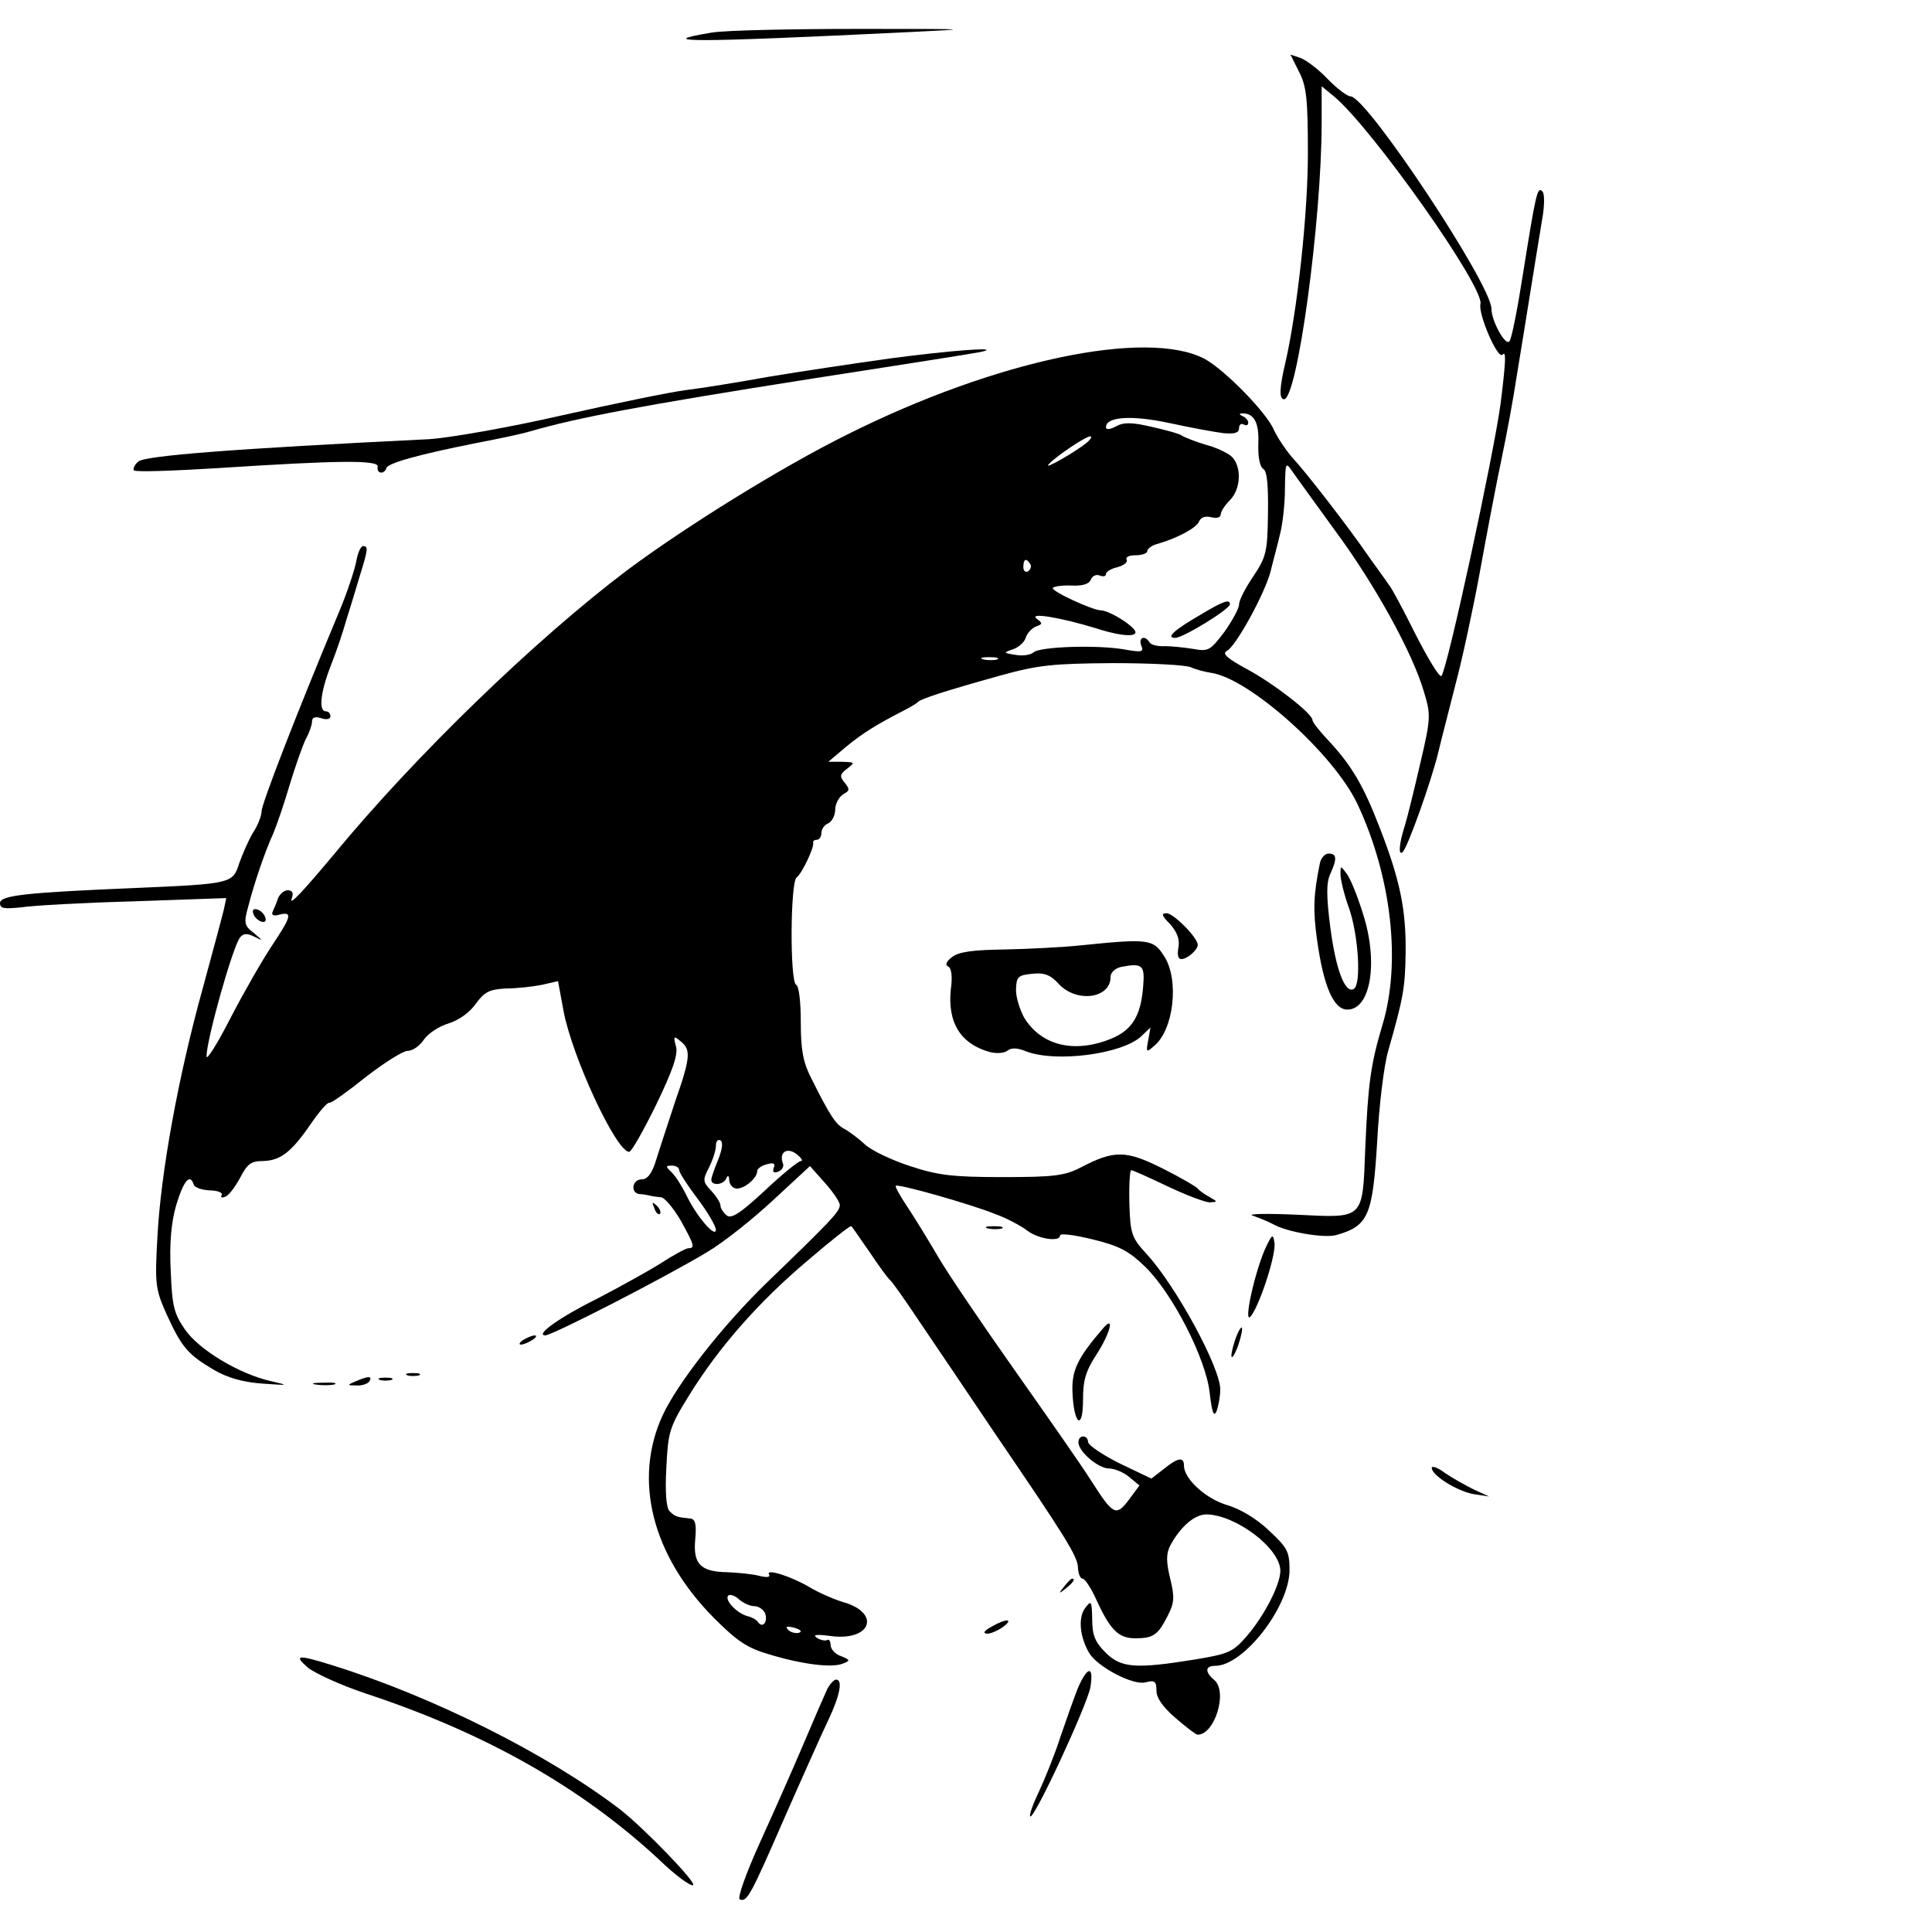
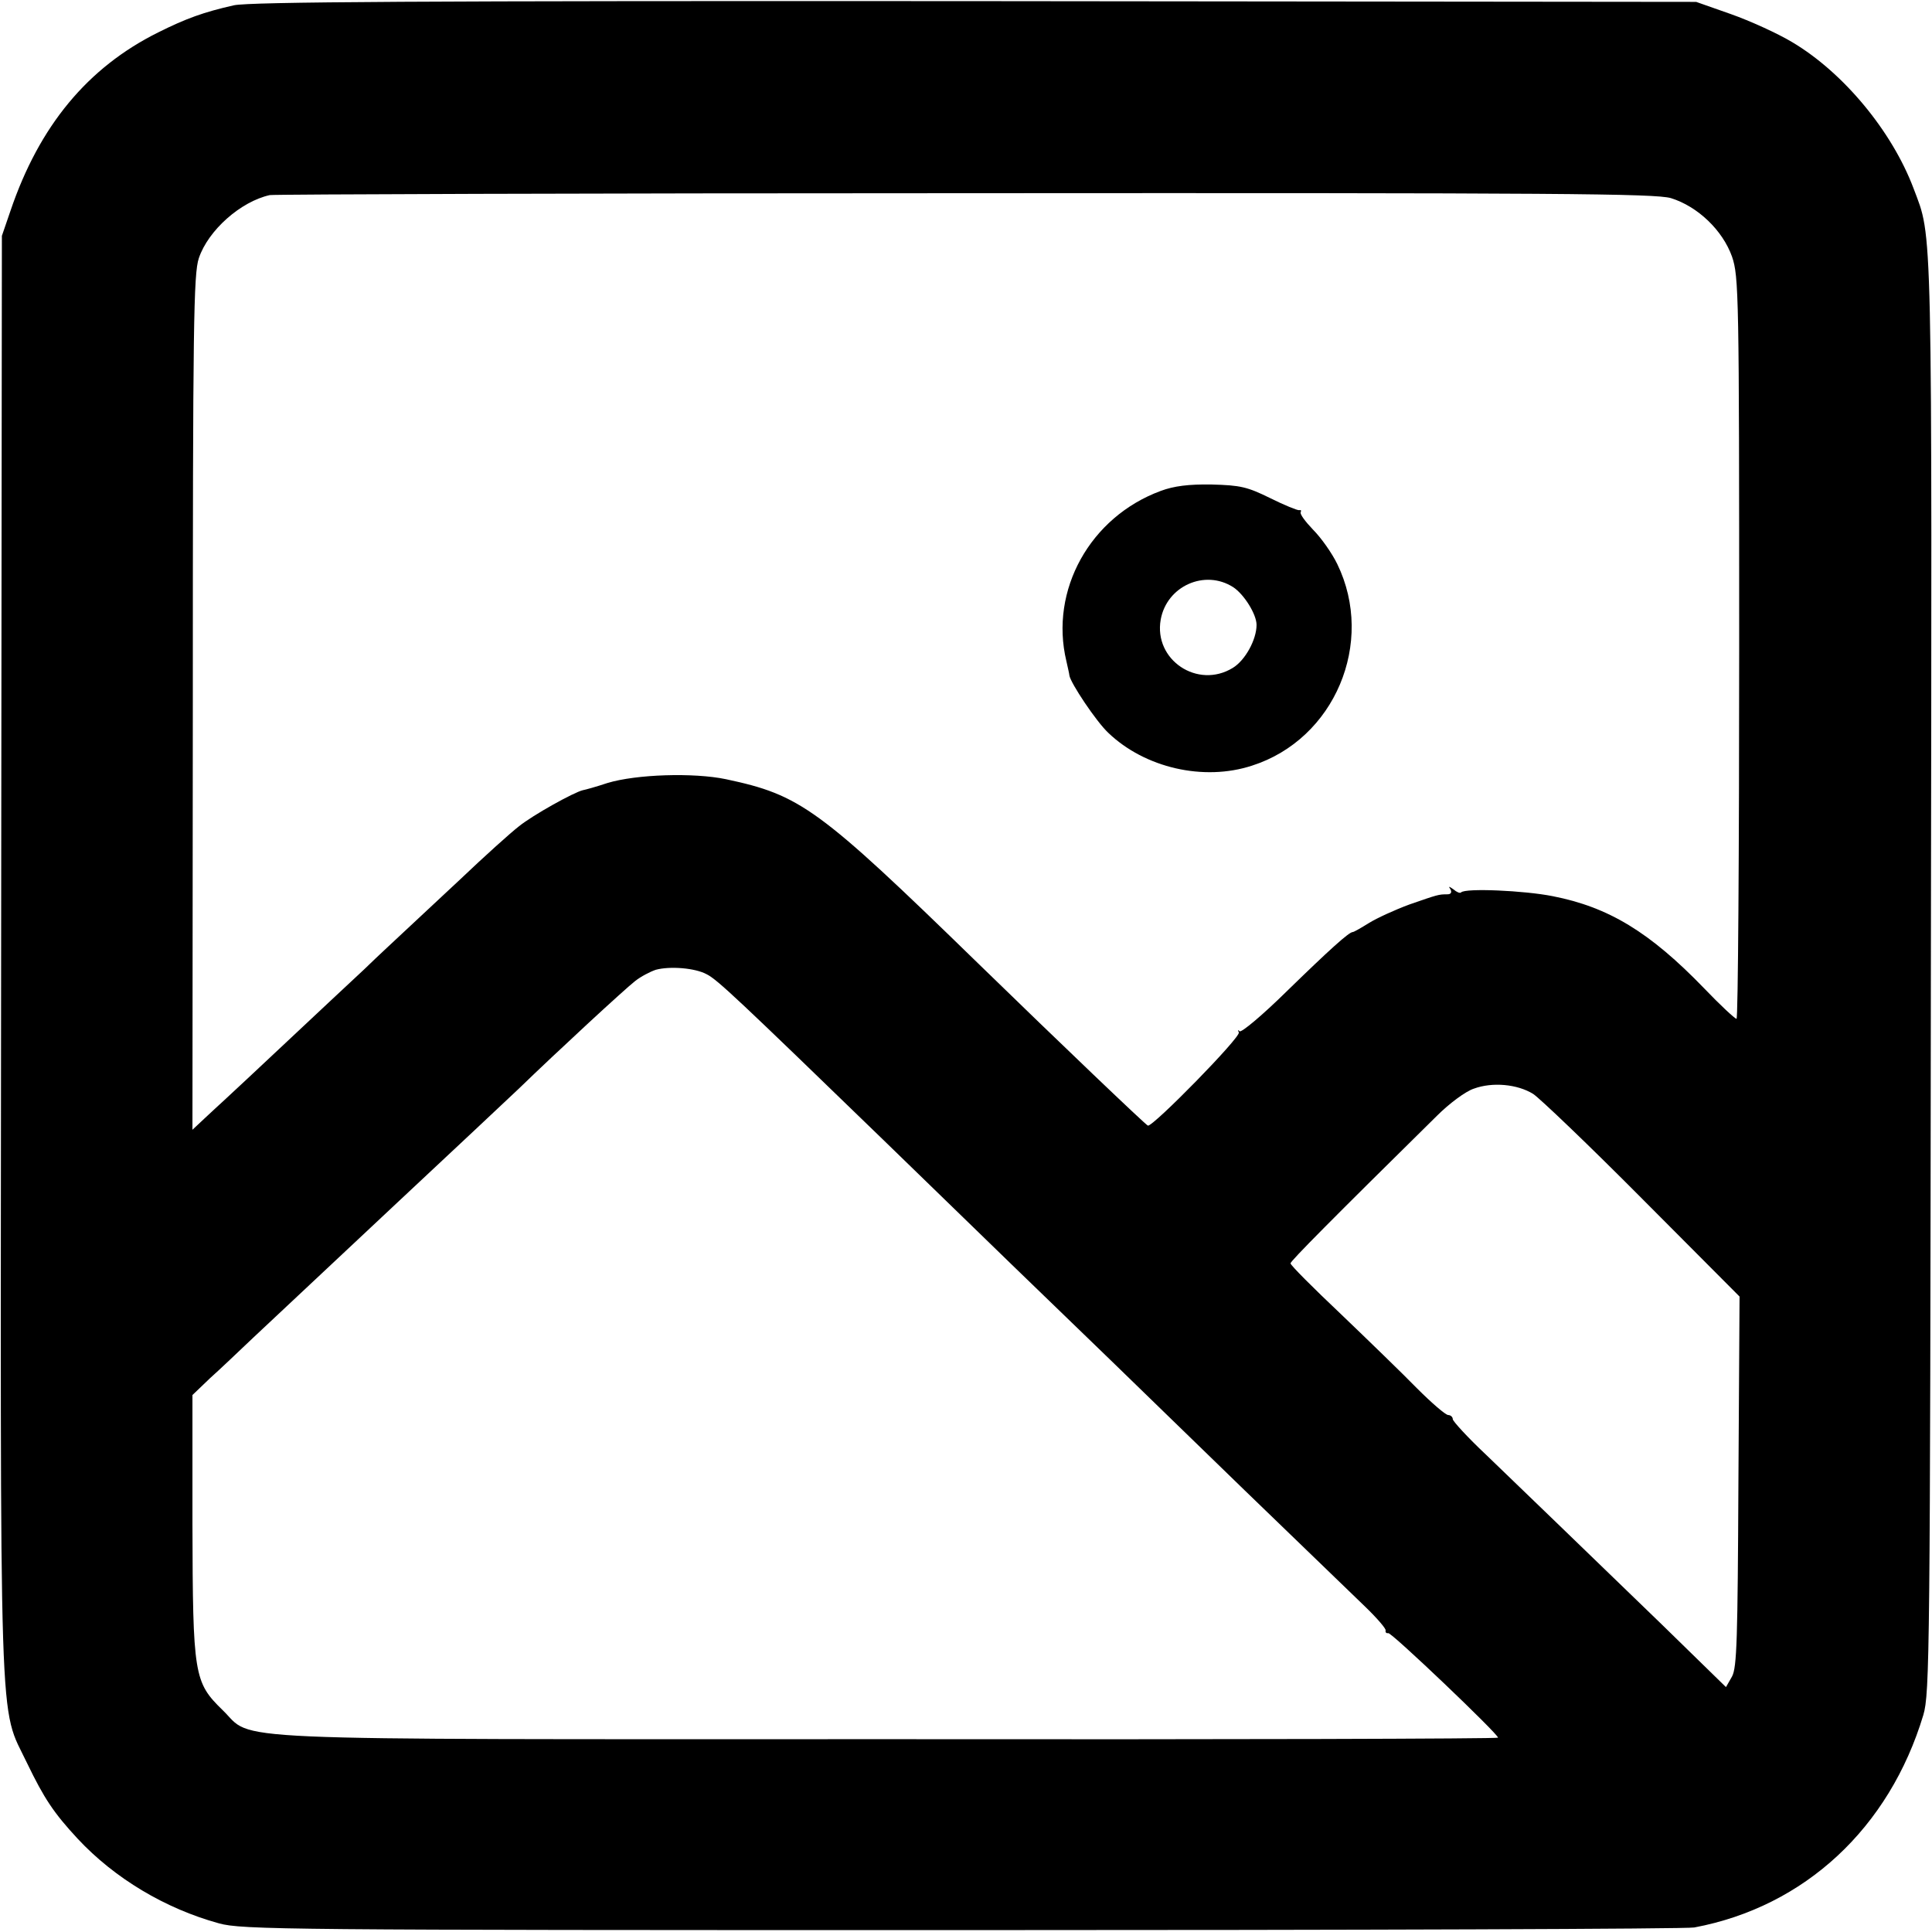
- <svg xmlns="http://www.w3.org/2000/svg" version="1.0" width="421pt" height="421pt" viewBox="0 0 421 421" preserveAspectRatio="xMidYMid meet">
-   <g transform="translate(0,421) scale(0.1,-0.1)" fill="#000000" stroke="none">
-     <path d="M1551 4139 c-132 -22 -45 -22 429 1 146 7 140 7 -110 7 -146 0 -289 -3 -319 -8z" />
-     <path d="M2831 4053 c16 -31 19 -59 19 -178 0 -131 -23 -342 -49 -455 -13 -55 -14 -80 -3 -80 29 0 82 389 82 603 l0 79 28 -23 c82 -69 328 -416 318 -452 -5 -21 37 -120 48 -110 8 9 8 -9 -4 -106 -15 -112 -116 -579 -129 -594 -4 -4 -29 37 -56 90 -27 54 -53 103 -58 108 -4 6 -22 31 -40 56 -48 70 -141 190 -171 222 -14 16 -32 43 -40 60 -15 37 -107 131 -151 155 -126 66 -456 -3 -779 -165 -145 -72 -351 -200 -480 -296 -201 -152 -461 -404 -636 -616 -70 -84 -102 -118 -94 -98 4 11 1 17 -9 17 -8 0 -17 -8 -21 -17 -3 -10 -9 -23 -12 -30 -3 -7 2 -10 15 -6 29 7 26 -4 -16 -67 -20 -30 -61 -101 -90 -157 -29 -57 -53 -95 -53 -85 0 36 57 239 73 259 7 9 15 10 31 2 20 -10 20 -10 -1 8 -21 16 -22 22 -12 58 13 51 37 121 55 160 7 17 23 63 35 104 12 40 28 85 35 100 8 14 14 32 14 39 0 9 7 11 20 7 11 -4 20 -2 20 4 0 6 -4 11 -10 11 -16 0 -12 41 11 100 12 30 27 75 34 100 8 25 21 68 29 95 18 58 19 65 7 65 -5 0 -12 -16 -15 -35 -4 -19 -20 -68 -37 -108 -94 -225 -169 -419 -169 -435 0 -9 -8 -31 -19 -47 -10 -17 -23 -47 -30 -67 -14 -43 -16 -44 -226 -53 -239 -10 -295 -16 -295 -33 0 -12 9 -13 48 -9 26 4 137 10 246 13 l199 7 -5 -24 c-3 -13 -24 -91 -46 -172 -54 -194 -92 -405 -99 -543 -6 -105 -4 -114 21 -170 32 -70 46 -86 102 -119 29 -17 63 -27 106 -30 57 -4 59 -4 20 5 -69 15 -158 68 -189 113 -24 35 -28 51 -31 128 -3 60 1 105 12 143 16 53 30 70 38 45 2 -7 18 -12 35 -13 17 0 29 -5 26 -10 -3 -5 0 -7 7 -4 8 2 22 21 33 41 16 31 24 37 50 37 38 1 62 19 105 82 18 26 36 47 40 45 4 -1 39 24 79 56 40 31 81 57 91 57 11 0 27 11 36 25 9 13 33 29 54 35 22 7 46 24 59 43 19 26 30 31 65 33 24 0 59 4 79 8 l35 8 12 -65 c19 -101 115 -307 143 -307 5 0 31 46 59 103 36 75 48 109 43 127 -6 22 -5 24 10 11 23 -18 22 -35 -12 -132 -15 -46 -34 -103 -41 -126 -9 -30 -19 -43 -32 -43 -20 0 -25 -29 -5 -32 6 0 17 -2 22 -3 6 -2 17 -3 25 -4 8 0 27 -23 43 -50 30 -54 32 -61 17 -61 -5 0 -33 -15 -62 -34 -29 -18 -89 -51 -133 -74 -83 -41 -140 -81 -117 -82 15 0 257 124 352 181 36 21 101 73 145 114 l80 74 32 -36 c18 -20 33 -42 33 -49 0 -14 -19 -34 -159 -169 -95 -92 -194 -218 -227 -289 -65 -141 -23 -306 112 -442 50 -50 72 -65 120 -79 73 -22 137 -30 161 -20 16 6 16 8 -4 16 -13 4 -23 16 -23 24 0 9 -4 14 -8 11 -4 -2 -14 0 -22 5 -10 7 -1 8 30 4 88 -12 111 50 27 74 -23 7 -56 22 -74 33 -39 23 -96 41 -87 27 3 -6 -5 -7 -21 -3 -15 4 -47 7 -70 8 -59 1 -75 18 -70 72 3 33 0 44 -11 45 -29 3 -33 4 -45 16 -7 7 -10 40 -7 95 4 78 6 87 50 158 65 105 152 204 259 294 50 43 92 76 94 74 2 -1 20 -28 41 -58 20 -30 40 -57 44 -60 4 -3 31 -41 61 -86 30 -44 104 -154 164 -243 158 -232 184 -273 184 -298 1 -13 5 -23 10 -23 5 0 19 -21 31 -48 30 -65 48 -82 84 -82 39 0 49 7 70 48 15 29 16 41 6 82 -9 37 -9 54 0 72 22 41 53 68 79 68 64 -1 161 -74 161 -123 0 -30 -35 -98 -73 -142 -30 -35 -40 -39 -112 -51 -130 -21 -162 -19 -196 15 -23 23 -29 38 -29 73 -1 40 -2 42 -16 23 -15 -21 -11 -63 10 -98 19 -30 95 -70 122 -63 20 5 24 3 24 -18 0 -16 14 -36 42 -60 23 -20 44 -36 48 -36 37 0 66 94 36 119 -21 18 -20 31 2 31 62 0 162 129 162 209 0 40 -5 49 -45 86 -27 26 -63 47 -90 55 -46 13 -95 57 -95 86 0 20 -13 18 -44 -7 l-27 -21 -69 33 c-38 19 -69 40 -69 47 -1 16 -21 16 -21 -1 0 -20 43 -57 67 -57 11 0 31 -8 43 -18 l23 -19 -23 -31 c-28 -37 -34 -34 -82 41 -18 29 -92 135 -164 237 -72 102 -148 214 -169 250 -21 36 -51 85 -67 109 -16 24 -28 45 -26 47 5 5 164 -40 218 -62 25 -9 56 -26 69 -36 24 -18 71 -25 71 -10 0 5 32 1 72 -9 58 -14 79 -26 113 -59 60 -58 133 -201 141 -275 5 -43 9 -54 15 -40 4 11 8 32 8 46 2 46 -97 228 -161 297 -32 35 -35 43 -37 110 -1 40 1 72 4 72 4 0 39 -16 79 -35 40 -19 82 -35 92 -35 18 1 18 1 -1 12 -11 6 -22 14 -25 18 -3 4 -37 24 -77 44 -80 40 -105 40 -178 2 -35 -18 -58 -21 -170 -21 -110 0 -141 4 -202 24 -40 13 -84 34 -98 47 -14 13 -34 28 -45 34 -19 10 -31 28 -72 110 -18 35 -23 62 -23 122 0 45 -4 79 -10 82 -14 5 -13 225 1 234 11 8 38 64 36 75 -1 4 2 7 8 7 5 0 10 7 10 15 0 9 7 18 15 21 8 4 15 17 15 30 0 12 8 27 17 33 15 8 15 11 4 25 -12 14 -11 19 5 31 18 14 17 14 -11 15 l-30 0 39 33 c37 30 64 47 126 79 14 7 27 15 30 18 6 7 58 24 180 58 83 23 114 26 245 27 83 0 159 -4 170 -9 11 -5 30 -10 43 -12 83 -11 268 -176 320 -286 74 -158 96 -346 54 -483 -25 -84 -31 -126 -37 -268 -6 -156 -2 -151 -149 -144 -66 3 -110 2 -96 -2 14 -5 34 -13 45 -19 30 -17 113 -31 138 -23 69 20 78 42 88 203 4 79 15 168 24 198 33 116 37 137 38 215 1 92 -12 157 -56 270 -36 94 -62 137 -111 190 -20 21 -36 41 -36 46 0 14 -85 80 -143 111 -44 24 -55 34 -43 40 20 11 83 126 95 174 5 21 15 57 20 79 6 22 11 67 11 100 1 59 1 60 18 35 9 -13 52 -72 94 -130 84 -114 167 -264 191 -348 15 -49 15 -57 -8 -155 -13 -56 -28 -118 -34 -137 -13 -40 -14 -67 -4 -56 11 11 62 154 77 216 7 30 25 98 38 150 14 52 38 163 53 245 15 83 36 193 47 245 11 52 26 133 33 180 8 47 21 130 30 185 9 55 20 125 25 154 6 32 6 59 1 64 -11 11 -14 -3 -42 -178 -12 -77 -25 -144 -30 -149 -9 -10 -39 45 -39 71 0 53 -272 463 -307 463 -7 0 -30 17 -51 39 -20 21 -47 41 -59 45 l-21 7 19 -38z m-164 -787 c24 -2 33 1 33 11 0 8 5 11 10 8 6 -3 10 -2 10 4 0 5 -6 12 -12 14 -7 3 -8 6 -3 6 27 2 39 -19 37 -65 -1 -29 3 -51 11 -56 8 -5 11 -35 10 -98 -1 -83 -4 -94 -32 -136 -17 -25 -31 -52 -31 -61 0 -9 -15 -36 -32 -60 -31 -41 -35 -43 -68 -37 -19 3 -47 6 -62 6 -15 -1 -30 3 -33 8 -10 17 -25 11 -18 -7 6 -14 1 -15 -38 -8 -58 10 -181 6 -196 -6 -6 -6 -24 -9 -40 -6 -27 4 -27 5 -6 12 12 4 25 15 28 25 3 10 13 21 23 25 14 5 14 7 2 16 -22 16 53 3 128 -20 65 -21 103 -20 79 2 -18 17 -55 37 -68 37 -18 0 -109 42 -105 49 3 3 21 6 41 5 24 -1 38 3 42 13 3 8 12 12 19 9 8 -3 14 -2 14 3 0 5 11 12 25 15 14 4 23 11 20 16 -3 6 5 10 19 10 14 0 26 4 26 9 0 5 10 13 23 16 44 13 85 35 90 49 4 9 14 12 26 9 12 -3 21 -1 21 6 0 6 9 20 20 31 24 24 26 72 5 94 -9 9 -35 21 -58 27 -23 7 -46 16 -52 20 -5 4 -35 12 -66 19 -42 10 -61 10 -77 1 -13 -7 -22 -8 -22 -2 0 23 55 27 139 9 46 -10 100 -20 118 -22z m-297 -19 c-20 -18 -98 -63 -85 -49 15 17 79 60 90 61 5 1 3 -5 -5 -12z m-125 -266 c3 -5 1 -12 -5 -16 -5 -3 -10 1 -10 9 0 18 6 21 15 7z m-72 -208 c-7 -2 -21 -2 -30 0 -10 3 -4 5 12 5 17 0 24 -2 18 -5z m-608 -1090 c-8 -19 -15 -39 -15 -44 0 -14 28 -11 33 4 3 7 6 5 6 -5 1 -10 8 -18 17 -18 17 0 44 23 44 38 0 5 9 12 21 15 15 4 19 2 15 -8 -3 -9 0 -12 10 -8 8 3 13 11 10 18 -9 24 9 36 30 20 10 -8 15 -15 9 -15 -5 0 -41 -29 -79 -65 -54 -50 -73 -62 -83 -53 -7 6 -13 15 -13 21 0 6 -9 20 -20 32 -19 20 -19 24 -5 51 8 16 15 37 15 47 0 10 4 15 10 12 6 -4 4 -19 -5 -42z m-85 -23 c0 -5 18 -33 40 -62 22 -29 40 -60 40 -68 -1 -19 -44 32 -65 77 -9 18 -22 39 -31 48 -14 13 -14 15 0 15 9 0 16 -4 16 -10z m164 -950 c9 0 19 -7 23 -15 7 -19 -5 -34 -15 -20 -4 6 -14 11 -22 13 -22 5 -50 33 -44 44 3 5 14 2 23 -6 10 -9 25 -16 35 -16z m97 -58 c-7 -2 -18 1 -23 6 -8 8 -4 9 13 5 13 -4 18 -8 10 -11z" />
-     <path d="M2617 2871 c-59 -34 -77 -51 -56 -51 17 0 118 62 119 73 0 12 -13 8 -63 -22z" />
-     <path d="M1940 3429 c-79 -11 -199 -29 -265 -40 -66 -12 -147 -25 -180 -29 -33 -4 -154 -29 -270 -55 -118 -27 -245 -49 -290 -52 -428 -21 -621 -36 -634 -49 -8 -7 -12 -16 -9 -19 3 -4 86 -1 184 5 261 17 350 18 347 3 -3 -15 14 -18 19 -3 3 11 72 30 198 55 47 9 99 20 115 25 104 30 240 56 615 115 354 55 364 57 375 60 29 9 -77 1 -205 -16z" />
-     <path d="M2876 2328 c-14 -68 -15 -102 -6 -166 14 -101 36 -152 66 -152 51 0 68 104 34 209 -12 39 -28 78 -36 88 -13 17 -13 17 -13 -2 0 -11 8 -45 19 -75 20 -58 27 -165 10 -175 -19 -11 -39 42 -51 133 -9 70 -9 99 0 118 15 33 14 44 -4 44 -8 0 -17 -10 -19 -22z" />
-     <path d="M552 2219 c2 -7 10 -15 17 -17 8 -3 12 1 9 9 -2 7 -10 15 -17 17 -8 3 -12 -1 -9 -9z" />
-     <path d="M2550 2196 c15 -17 21 -33 18 -50 -3 -16 -1 -26 6 -26 13 0 36 20 36 31 0 16 -53 69 -68 69 -12 0 -11 -5 8 -24z" />
-     <path d="M2355 2150 c-38 -4 -113 -8 -166 -9 -70 -1 -100 -5 -115 -17 -12 -9 -15 -17 -8 -20 7 -3 10 -21 6 -49 -8 -74 22 -121 87 -138 14 -3 30 -2 37 4 8 6 21 6 40 -2 65 -25 208 -6 250 32 l21 20 -5 -28 c-5 -26 -4 -27 12 -13 44 35 56 145 23 196 -24 38 -34 39 -182 24z m136 -90 c-5 -64 -24 -95 -71 -114 -80 -32 -151 -14 -188 46 -10 18 -19 47 -18 63 1 27 5 30 35 33 26 3 40 -2 58 -22 39 -42 113 -32 113 15 0 10 10 19 23 22 47 9 52 4 48 -43z" />
-     <path d="M1426 1577 c3 -10 9 -15 12 -12 3 3 0 11 -7 18 -10 9 -11 8 -5 -6z" />
-     <path d="M2153 1533 c9 -2 23 -2 30 0 6 3 -1 5 -18 5 -16 0 -22 -2 -12 -5z" />
-     <path d="M2757 1489 c-23 -52 -48 -165 -32 -148 19 22 57 137 52 162 -3 19 -5 18 -20 -14z" />
-     <path d="M2405 1317 c-57 -66 -70 -93 -68 -141 3 -71 23 -85 23 -16 0 43 6 63 31 101 28 44 38 83 14 56z" />
-     <path d="M2691 1289 c-6 -18 -9 -34 -7 -36 2 -2 9 10 15 28 6 18 9 34 7 36 -2 2 -9 -10 -15 -28z" />
-     <path d="M1140 1290 c-8 -5 -10 -10 -5 -10 6 0 17 5 25 10 8 5 11 10 5 10 -5 0 -17 -5 -25 -10z" />
-     <path d="M888 1213 c6 -2 18 -2 25 0 6 3 1 5 -13 5 -14 0 -19 -2 -12 -5z" />
-     <path d="M775 1200 c-19 -8 -19 -9 2 -9 12 -1 25 4 28 9 7 12 -2 12 -30 0z" />
-     <path d="M828 1203 c6 -2 18 -2 25 0 6 3 1 5 -13 5 -14 0 -19 -2 -12 -5z" />
-     <path d="M688 1193 c12 -2 30 -2 40 0 9 3 -1 5 -23 4 -22 0 -30 -2 -17 -4z" />
-     <path d="M3120 1011 c0 -16 56 -51 92 -57 l33 -5 -33 15 c-18 9 -47 25 -63 36 -16 12 -29 17 -29 11z" />
-     <path d="M2319 753 c-13 -16 -12 -17 4 -4 16 13 21 21 13 21 -2 0 -10 -8 -17 -17z" />
-     <path d="M2160 665 c-16 -9 -19 -14 -9 -15 8 0 24 7 35 15 24 18 7 19 -26 0z" />
-     <path d="M671 576 c15 -12 71 -38 125 -56 264 -87 472 -206 641 -363 34 -33 67 -57 73 -55 11 3 -108 126 -160 166 -156 119 -404 244 -625 313 -77 24 -86 23 -54 -5z" />
-     <path d="M2349 532 c-8 -20 -25 -68 -38 -106 -12 -38 -34 -92 -47 -120 -13 -27 -22 -52 -19 -54 8 -8 123 240 131 281 8 48 -6 47 -27 -1z" />
-     <path d="M1802 528 c-6 -13 -29 -66 -51 -118 -22 -52 -65 -149 -95 -215 -30 -66 -50 -122 -44 -124 16 -6 23 7 98 179 40 91 83 187 96 214 24 51 31 86 16 86 -5 0 -14 -10 -20 -22z" />
+ <svg xmlns="http://www.w3.org/2000/svg" version="1.0" width="512pt" height="512pt" viewBox="0 0 512 512" preserveAspectRatio="xMidYMid meet">
+   <g transform="translate(0,512) scale(0.1,-0.1)" fill="#000000" stroke="none">
+     <path d="M620 5106 c-80 -18 -127 -35 -201 -72 -187 -93 -315 -248 -391 -472 l-23 -67 -2 -1905 c-2 -2131 -7 -1983 69 -2143 45 -93 70 -131 134 -200 98 -105 232 -185 374 -224 61 -17 176 -18 1970 -18 1048 0 1921 3 1940 7 293 55 517 264 607 563 17 57 18 166 20 1960 3 2037 5 1950 -46 2086 -57 151 -185 306 -321 387 -40 24 -113 57 -164 75 l-91 32 -1910 2 c-1478 1 -1922 -2 -1965 -11z m3808 -511 c71 -22 137 -85 162 -155 18 -53 19 -98 19 -1038 0 -540 -3 -982 -7 -982 -4 0 -43 36 -86 81 -144 149 -253 215 -401 244 -75 15 -232 22 -243 10 -3 -3 -12 1 -20 8 -13 9 -14 9 -8 0 4 -8 1 -13 -8 -13 -24 0 -26 -1 -101 -27 -38 -14 -86 -36 -107 -49 -21 -13 -40 -24 -43 -24 -10 0 -61 -46 -176 -158 -63 -62 -119 -109 -124 -105 -4 5 -5 3 -2 -3 7 -11 -228 -251 -241 -247 -7 3 -229 215 -451 431 -423 412 -470 445 -667 487 -86 18 -238 13 -314 -10 -30 -10 -59 -18 -65 -19 -23 -5 -133 -66 -170 -96 -22 -17 -92 -80 -155 -140 -63 -59 -131 -122 -150 -140 -19 -18 -67 -62 -105 -99 -83 -77 -338 -317 -370 -346 -12 -11 -36 -33 -53 -49 l-32 -30 1 1132 c0 1004 2 1137 16 1178 25 74 111 150 188 167 11 2 840 5 1842 5 1582 1 1828 -1 1871 -13z m-2555 -2057 c28 -14 83 -66 467 -438 257 -250 443 -430 614 -595 45 -44 201 -195 345 -335 145 -140 289 -279 320 -309 31 -30 55 -58 53 -62 -1 -5 2 -8 7 -7 8 3 291 -267 291 -277 0 -3 -726 -5 -1614 -4 -1820 0 -1680 -6 -1766 77 -76 74 -79 92 -80 494 l0 341 47 45 c27 24 77 72 113 106 272 255 350 328 385 361 152 142 284 266 320 300 99 96 282 265 308 285 15 12 40 25 55 30 37 10 104 5 135 -12z m2190 -317 c17 -11 148 -136 289 -278 l258 -259 -3 -489 c-2 -421 -4 -494 -17 -518 l-16 -28 -169 165 c-218 211 -358 346 -467 451 -49 46 -88 89 -88 94 0 6 -6 11 -12 11 -7 0 -44 32 -83 71 -38 39 -130 128 -202 197 -73 69 -133 129 -133 134 0 6 109 116 388 391 32 32 76 65 98 72 49 18 115 12 157 -14z" />
+     <path d="M3076 3819 c-187 -69 -295 -263 -250 -451 4 -18 8 -35 8 -38 3 -20 71 -122 103 -152 97 -93 253 -129 381 -87 219 70 327 326 226 534 -14 29 -43 70 -64 91 -21 22 -36 42 -33 47 2 4 1 6 -4 5 -4 -1 -39 13 -77 32 -61 30 -79 34 -155 36 -61 1 -100 -4 -135 -17z m192 -255 c29 -19 62 -72 62 -100 0 -39 -30 -94 -63 -114 -93 -57 -210 21 -191 128 16 89 117 134 192 86z" />
  </g>
</svg>
